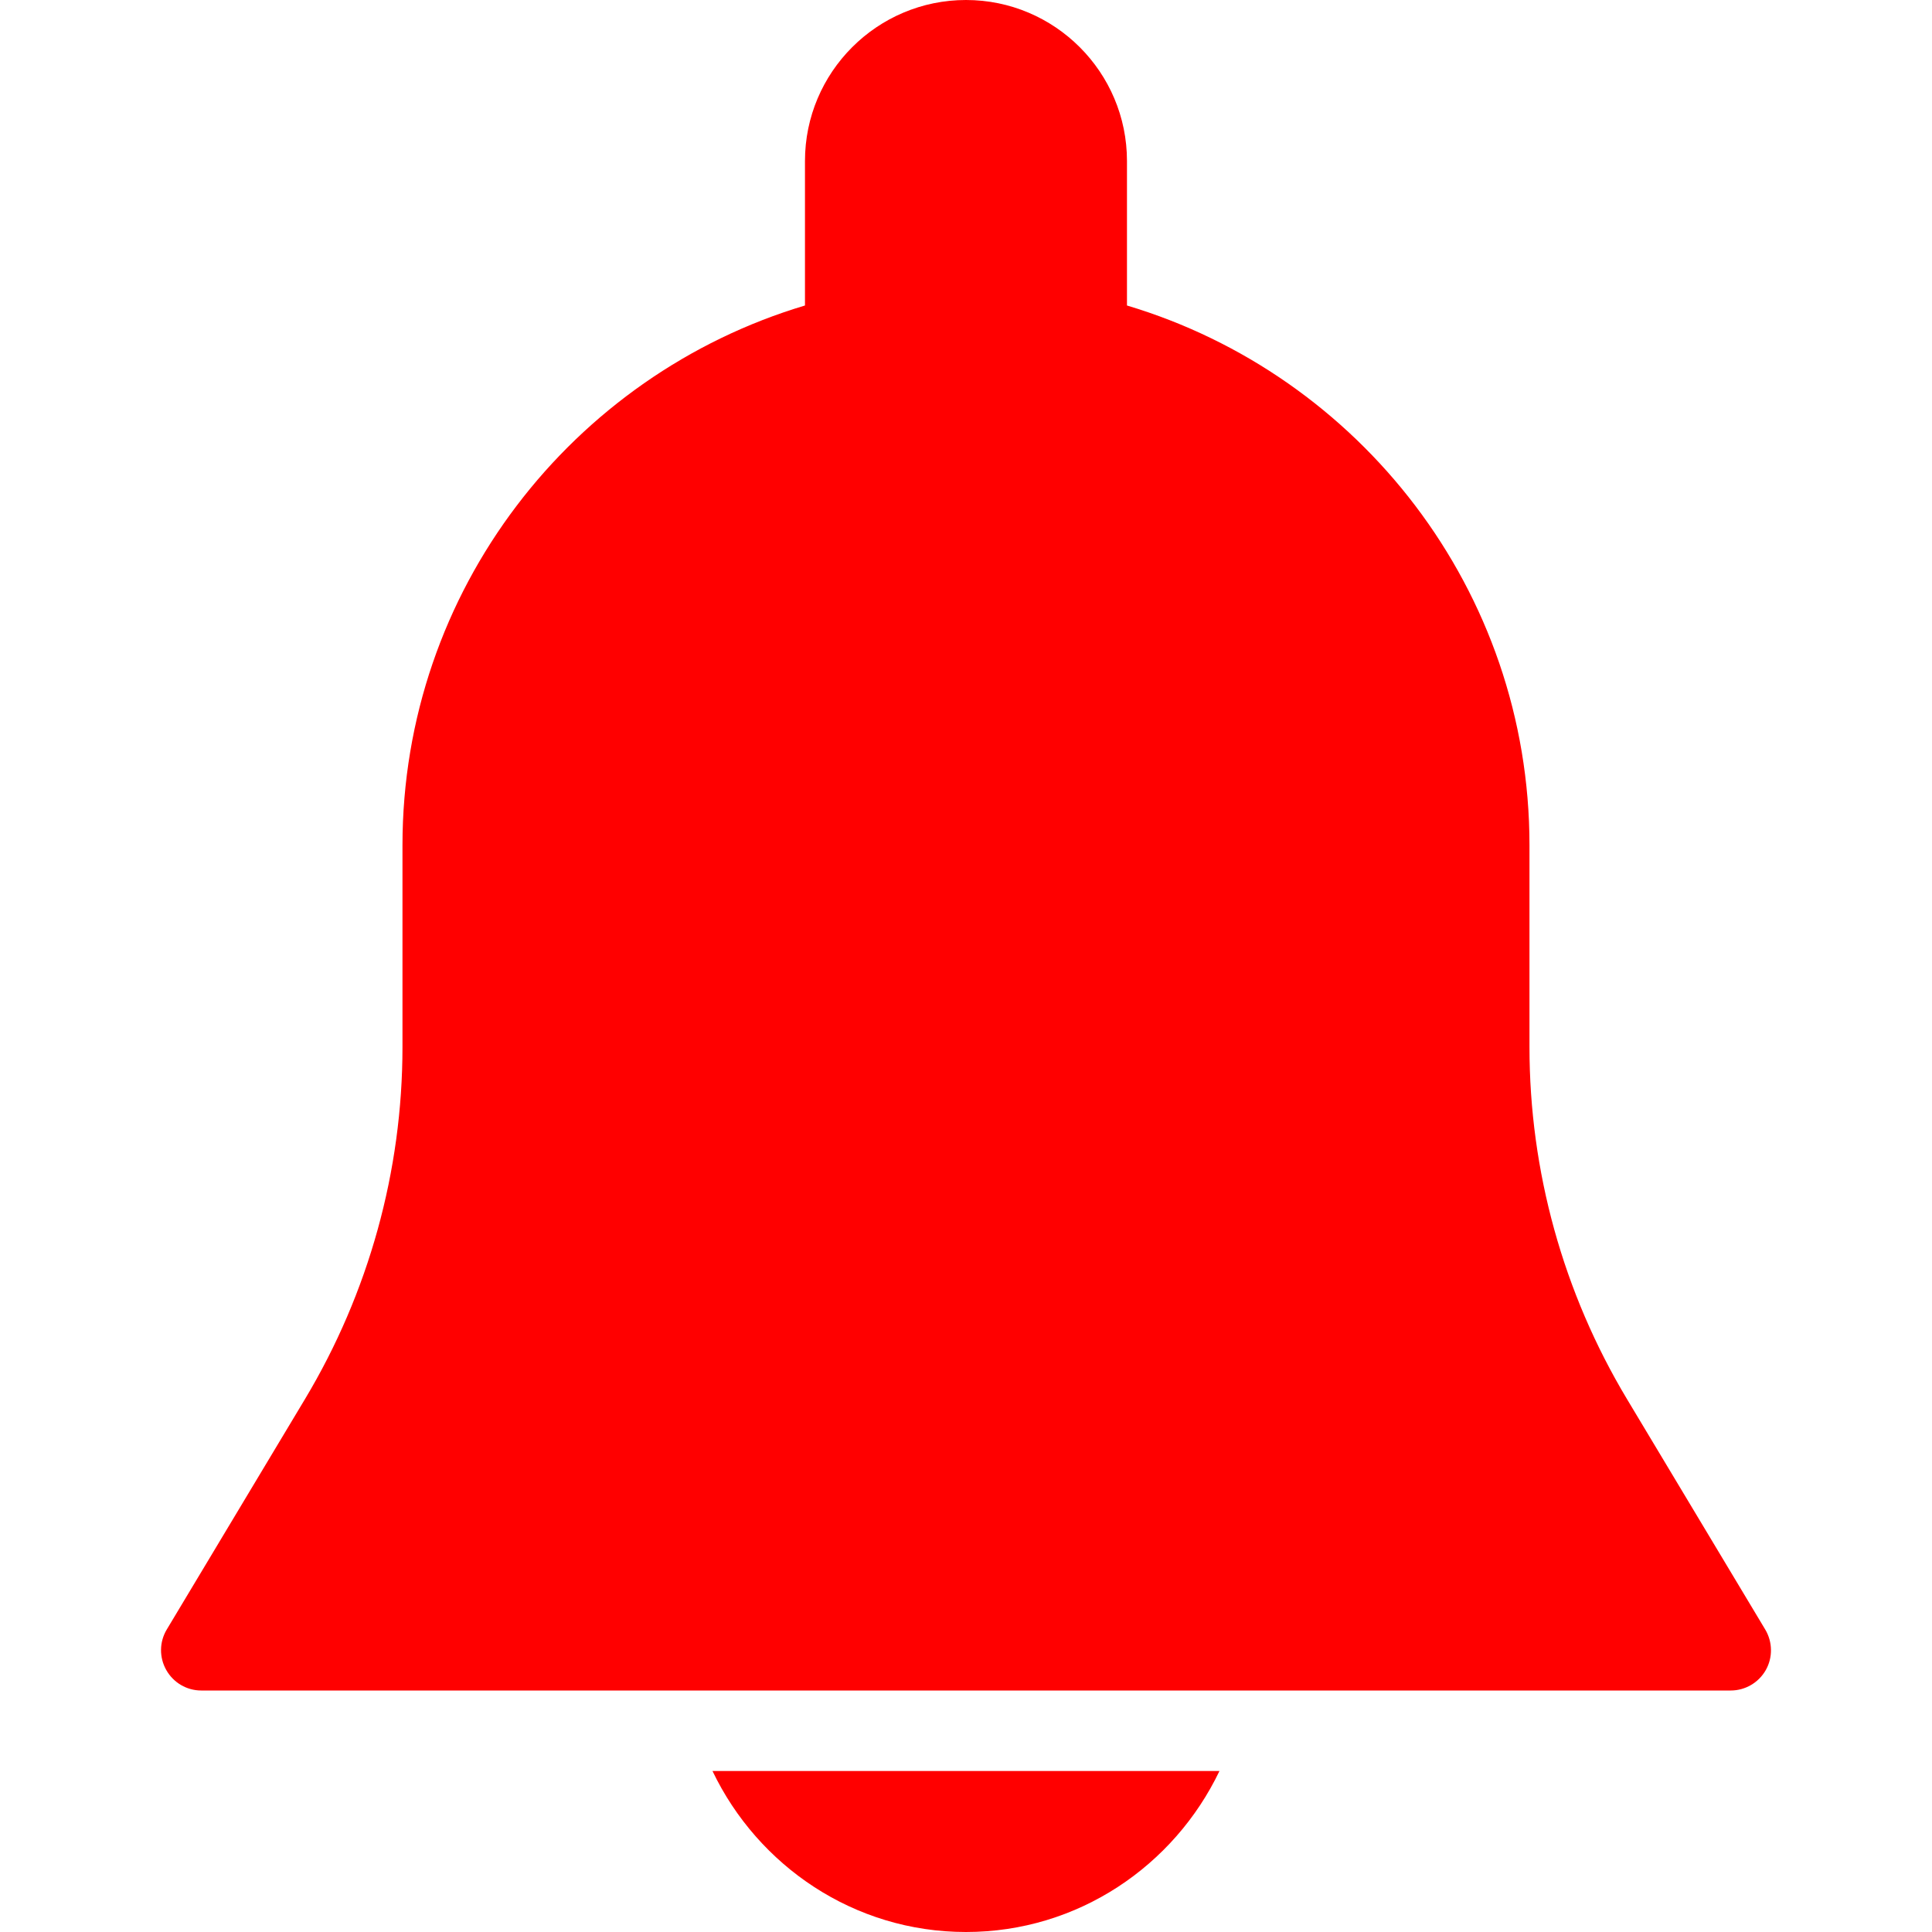
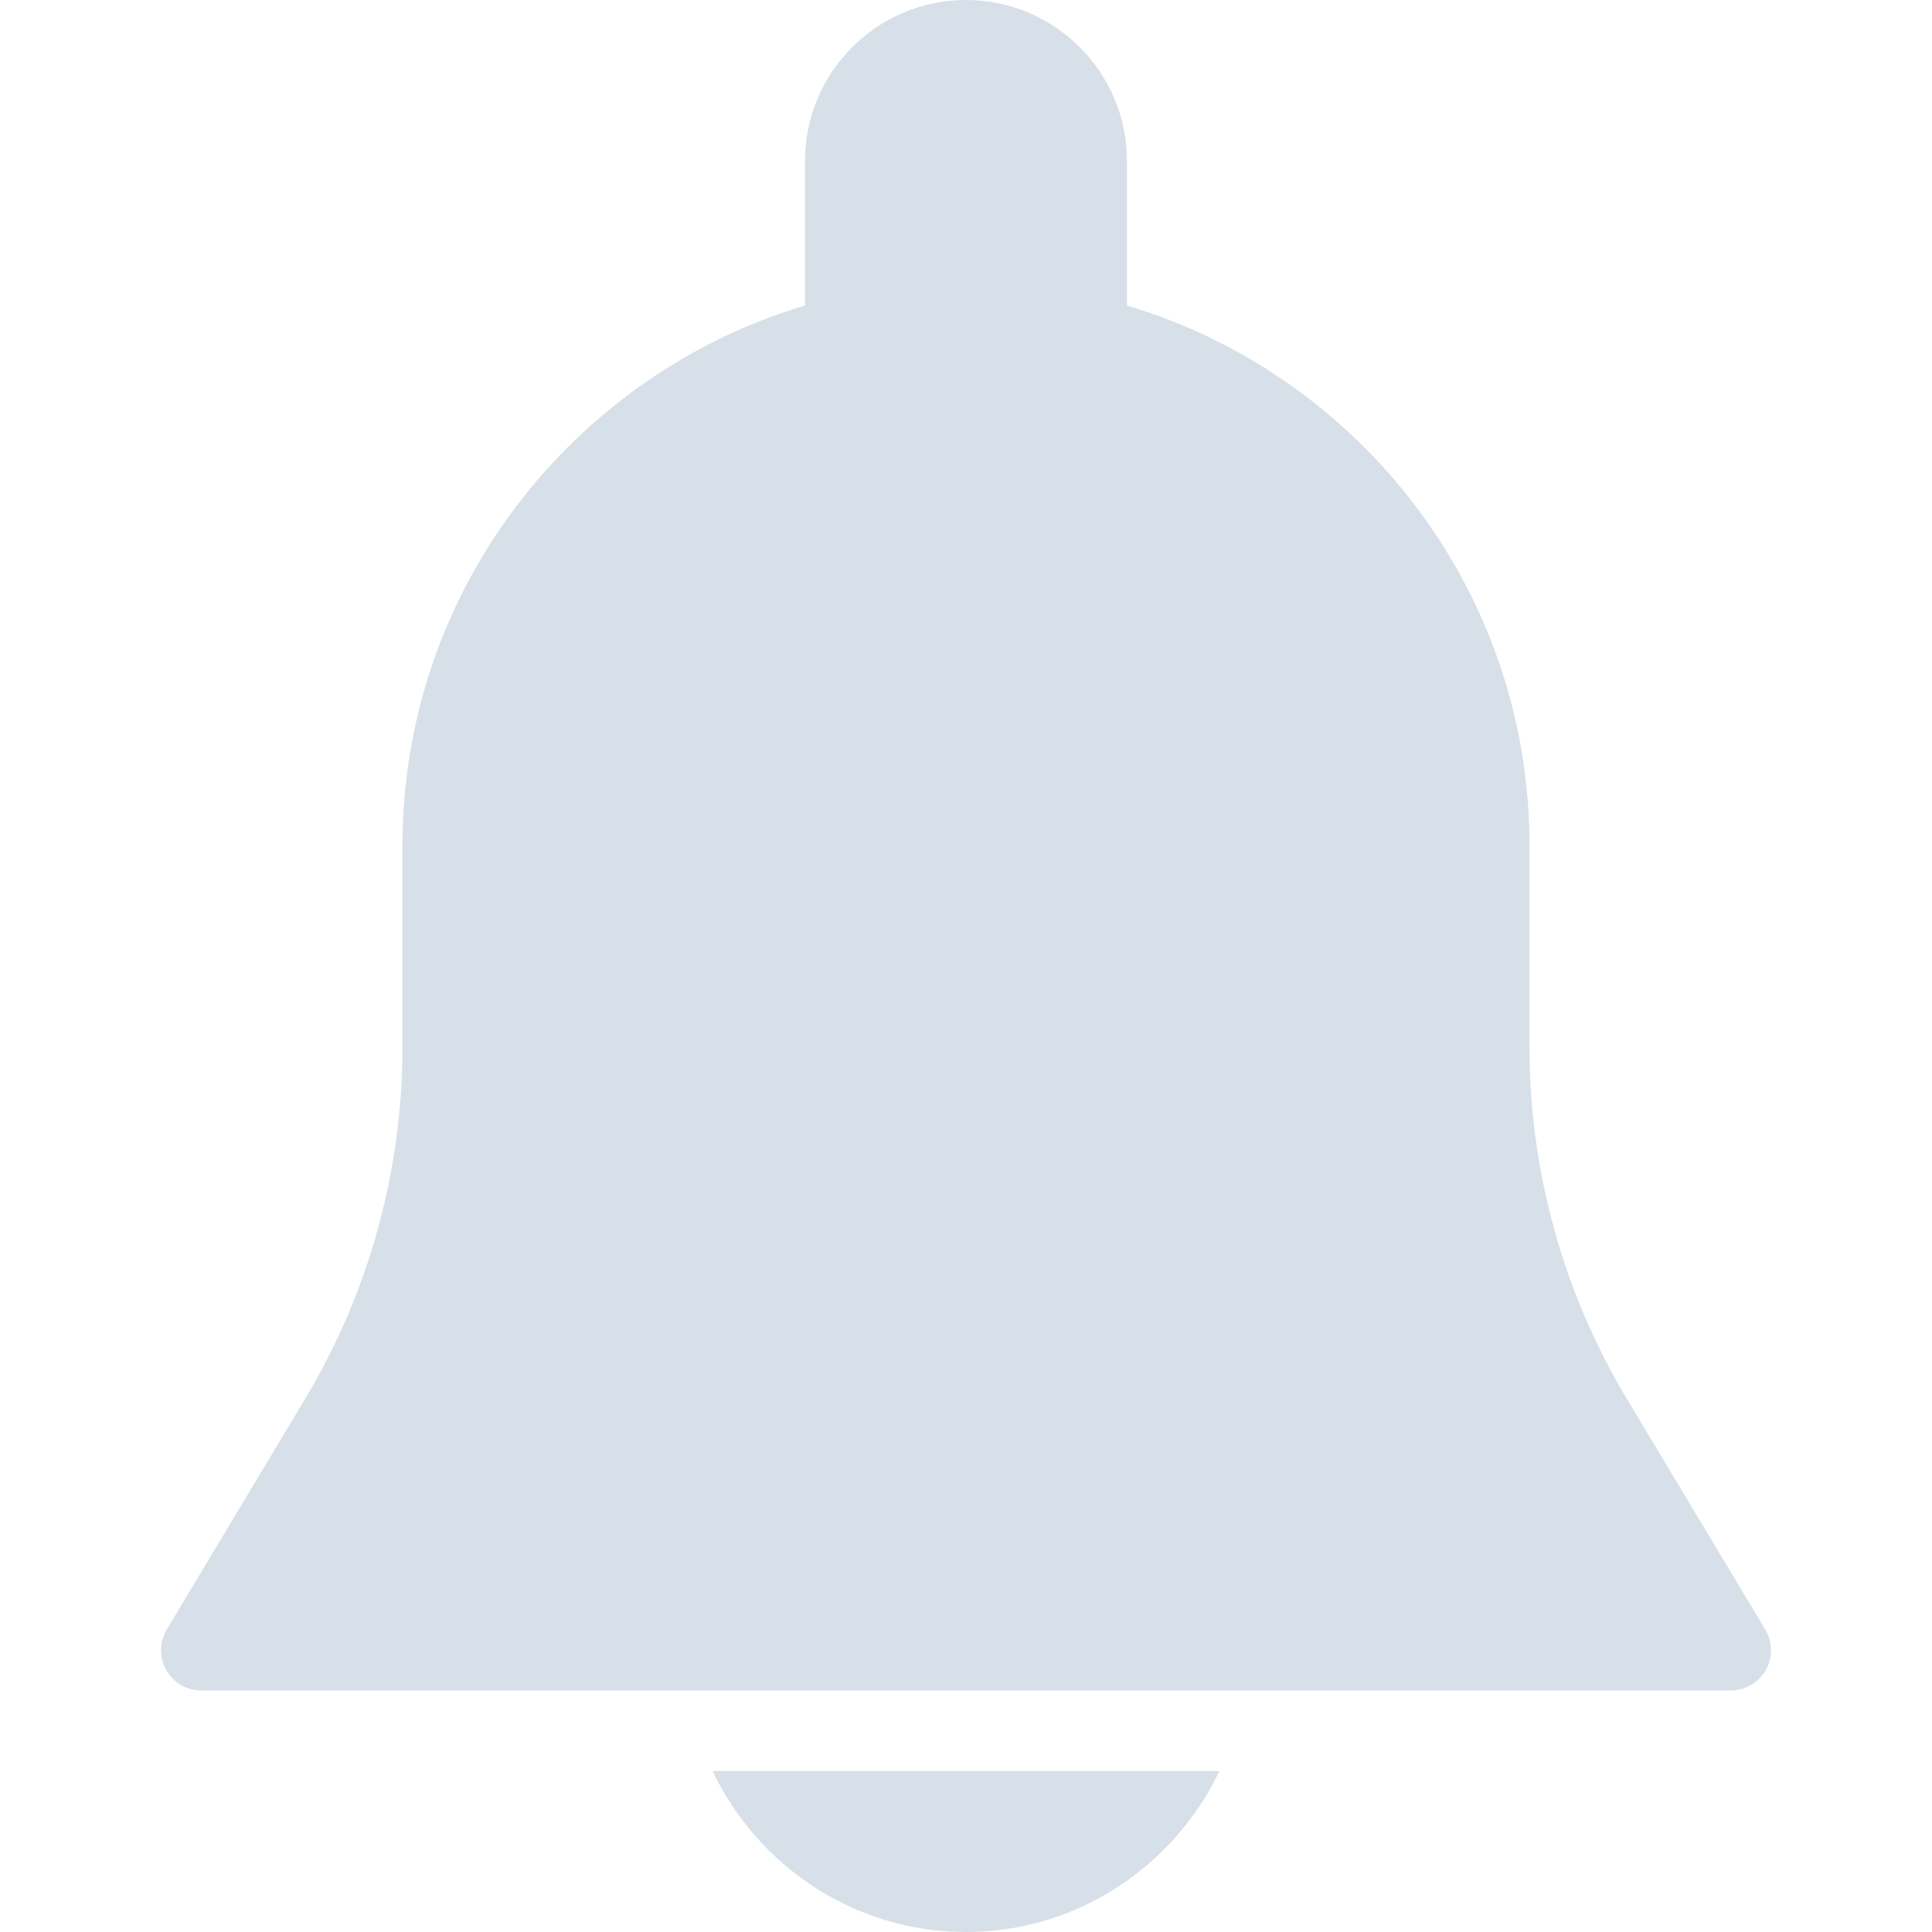
- <svg xmlns="http://www.w3.org/2000/svg" x="0px" y="0px" viewBox="0 0 512 512" style="enable-background:new 0 0 512 512;" fill="red">
+ <svg xmlns="http://www.w3.org/2000/svg" x="0px" y="0px" viewBox="0 0 512 512" style="enable-background:new 0 0 512 512;" fill="#d7e0e8">
  <g>
    <g>
      <path d="M467.812,431.851l-36.629-61.056c-16.917-28.181-25.856-60.459-25.856-93.312V224c0-67.52-45.056-124.629-106.667-143.04    V42.667C298.66,19.136,279.524,0,255.993,0s-42.667,19.136-42.667,42.667V80.96C151.716,99.371,106.66,156.48,106.66,224v53.483    c0,32.853-8.939,65.109-25.835,93.291l-36.629,61.056c-1.984,3.307-2.027,7.403-0.128,10.752c1.899,3.349,5.419,5.419,9.259,5.419    H458.66c3.84,0,7.381-2.069,9.28-5.397C469.839,439.275,469.775,435.136,467.812,431.851z" />
    </g>
  </g>
  <g>
    <g>
      <path d="M188.815,469.333C200.847,494.464,226.319,512,255.993,512s55.147-17.536,67.179-42.667H188.815z" />
    </g>
  </g>
</svg>
